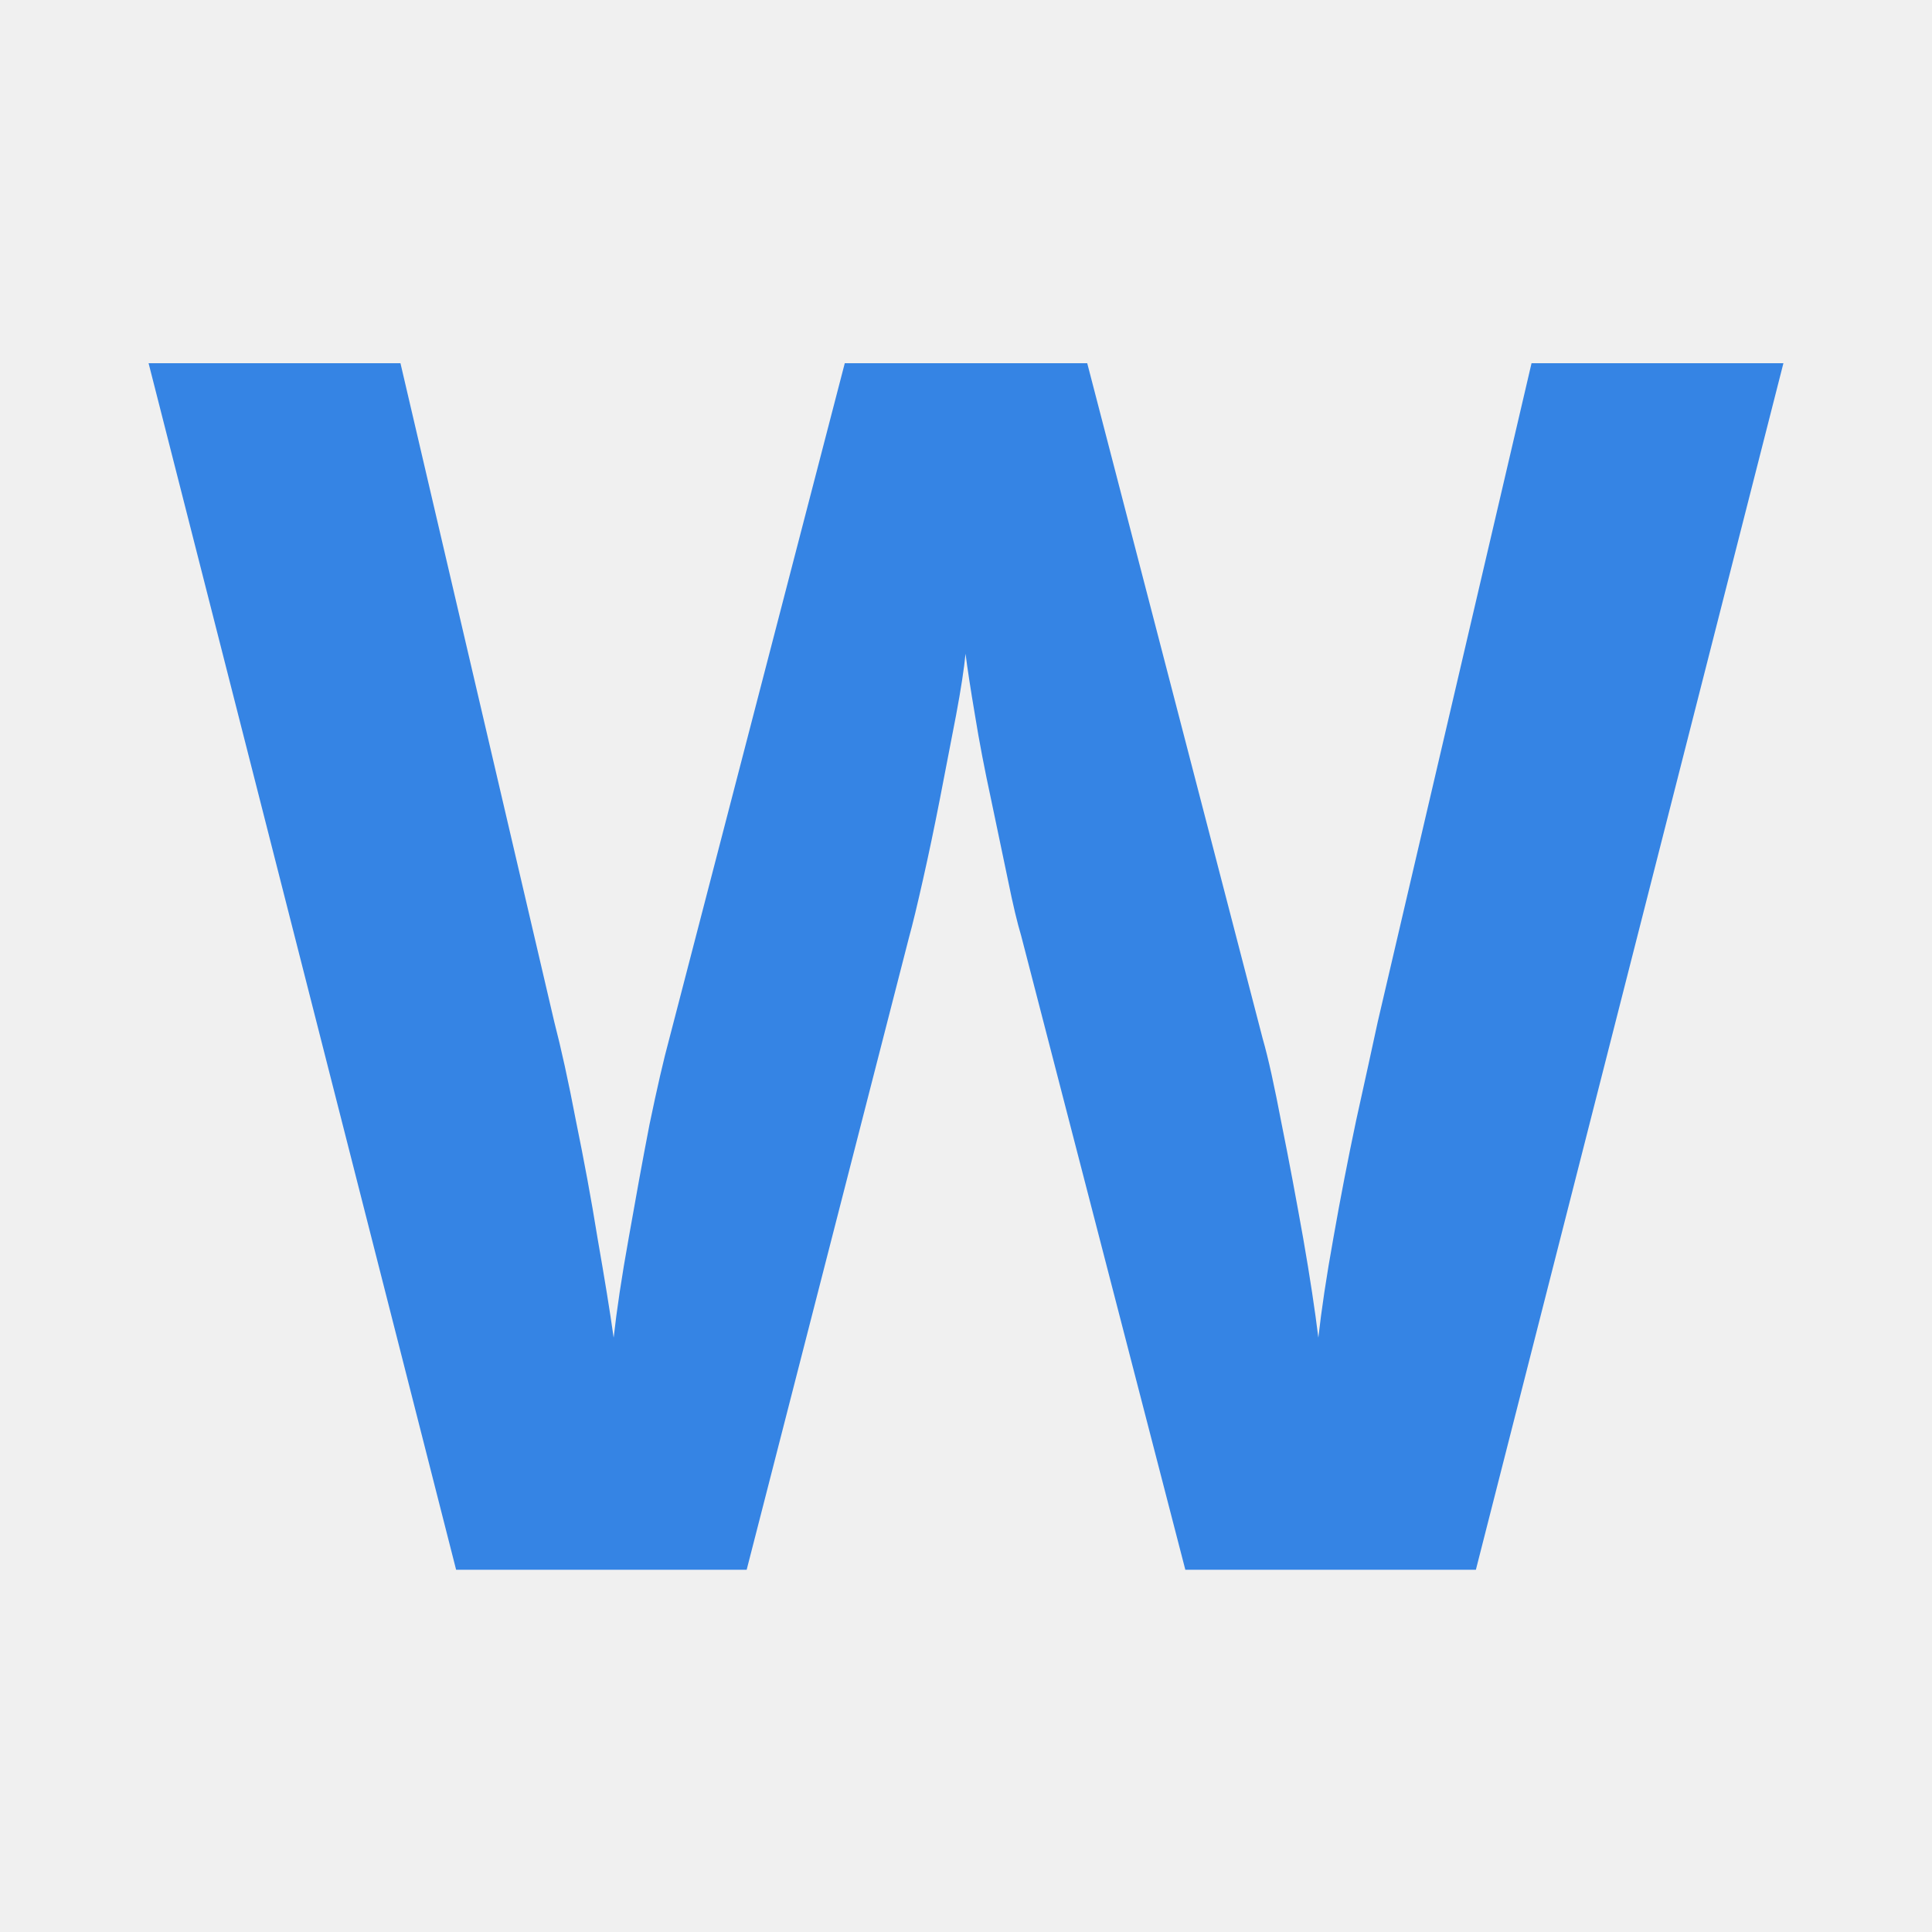
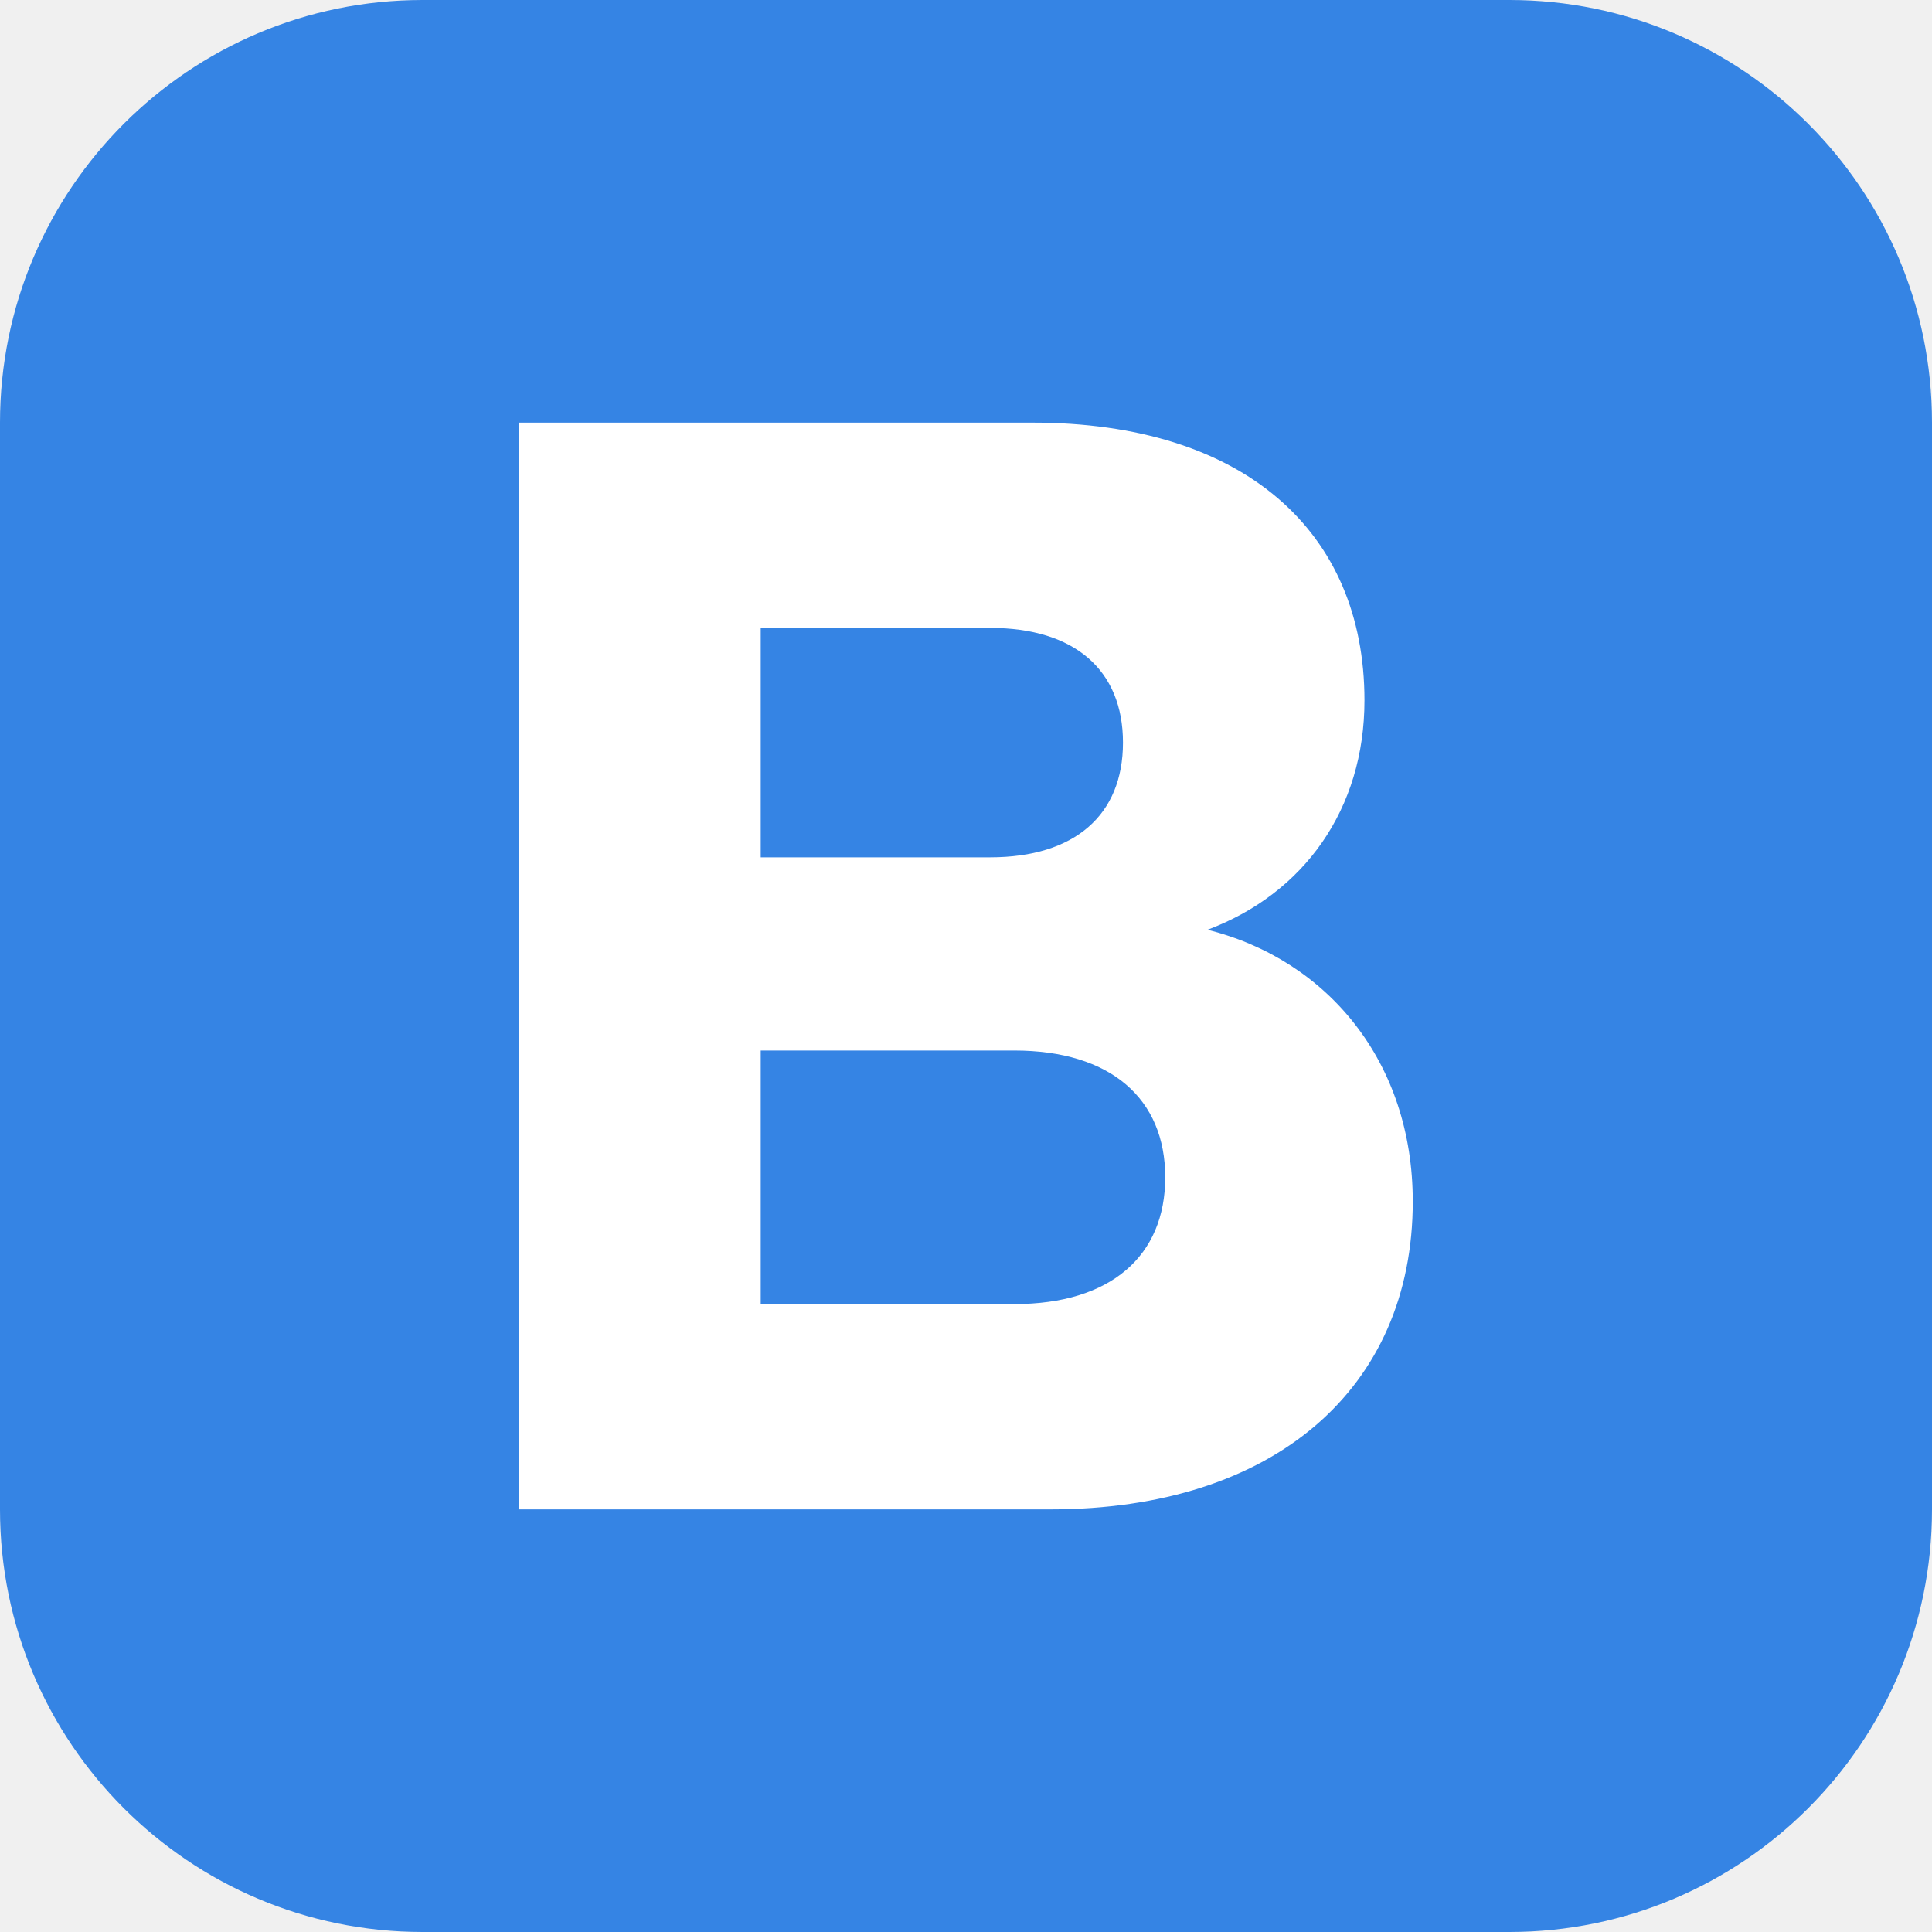
<svg xmlns="http://www.w3.org/2000/svg" viewBox="0 0 32 32">
-   <text x="16" y="26" font-family="system-ui, sans-serif" font-size="28" font-weight="700" fill="#3584e4" text-anchor="middle">W</text>
+   <rect width="32" height="32" rx="7" fill="#3584e4" />
+   <path fill="#fff" fill-rule="evenodd" d="M8.6 7H17.1C20.6 7 22.6 8.8 22.6 11.6C22.6 13.4 21.6 14.8 20 15.4C22 15.9 23.4 17.6 23.4 19.9C23.4 23 21.1 25 17.4 25H8.6ZM12.6 10.4V14.2H16.4C17.8 14.2 18.6 13.5 18.6 12.3C18.6 11.1 17.8 10.4 16.4 10.4ZM12.6 17.4V21.6H16.8C18.4 21.6 19.3 20.8 19.3 19.5C19.3 18.2 18.4 17.4 16.8 17.4Z" />
</svg>
